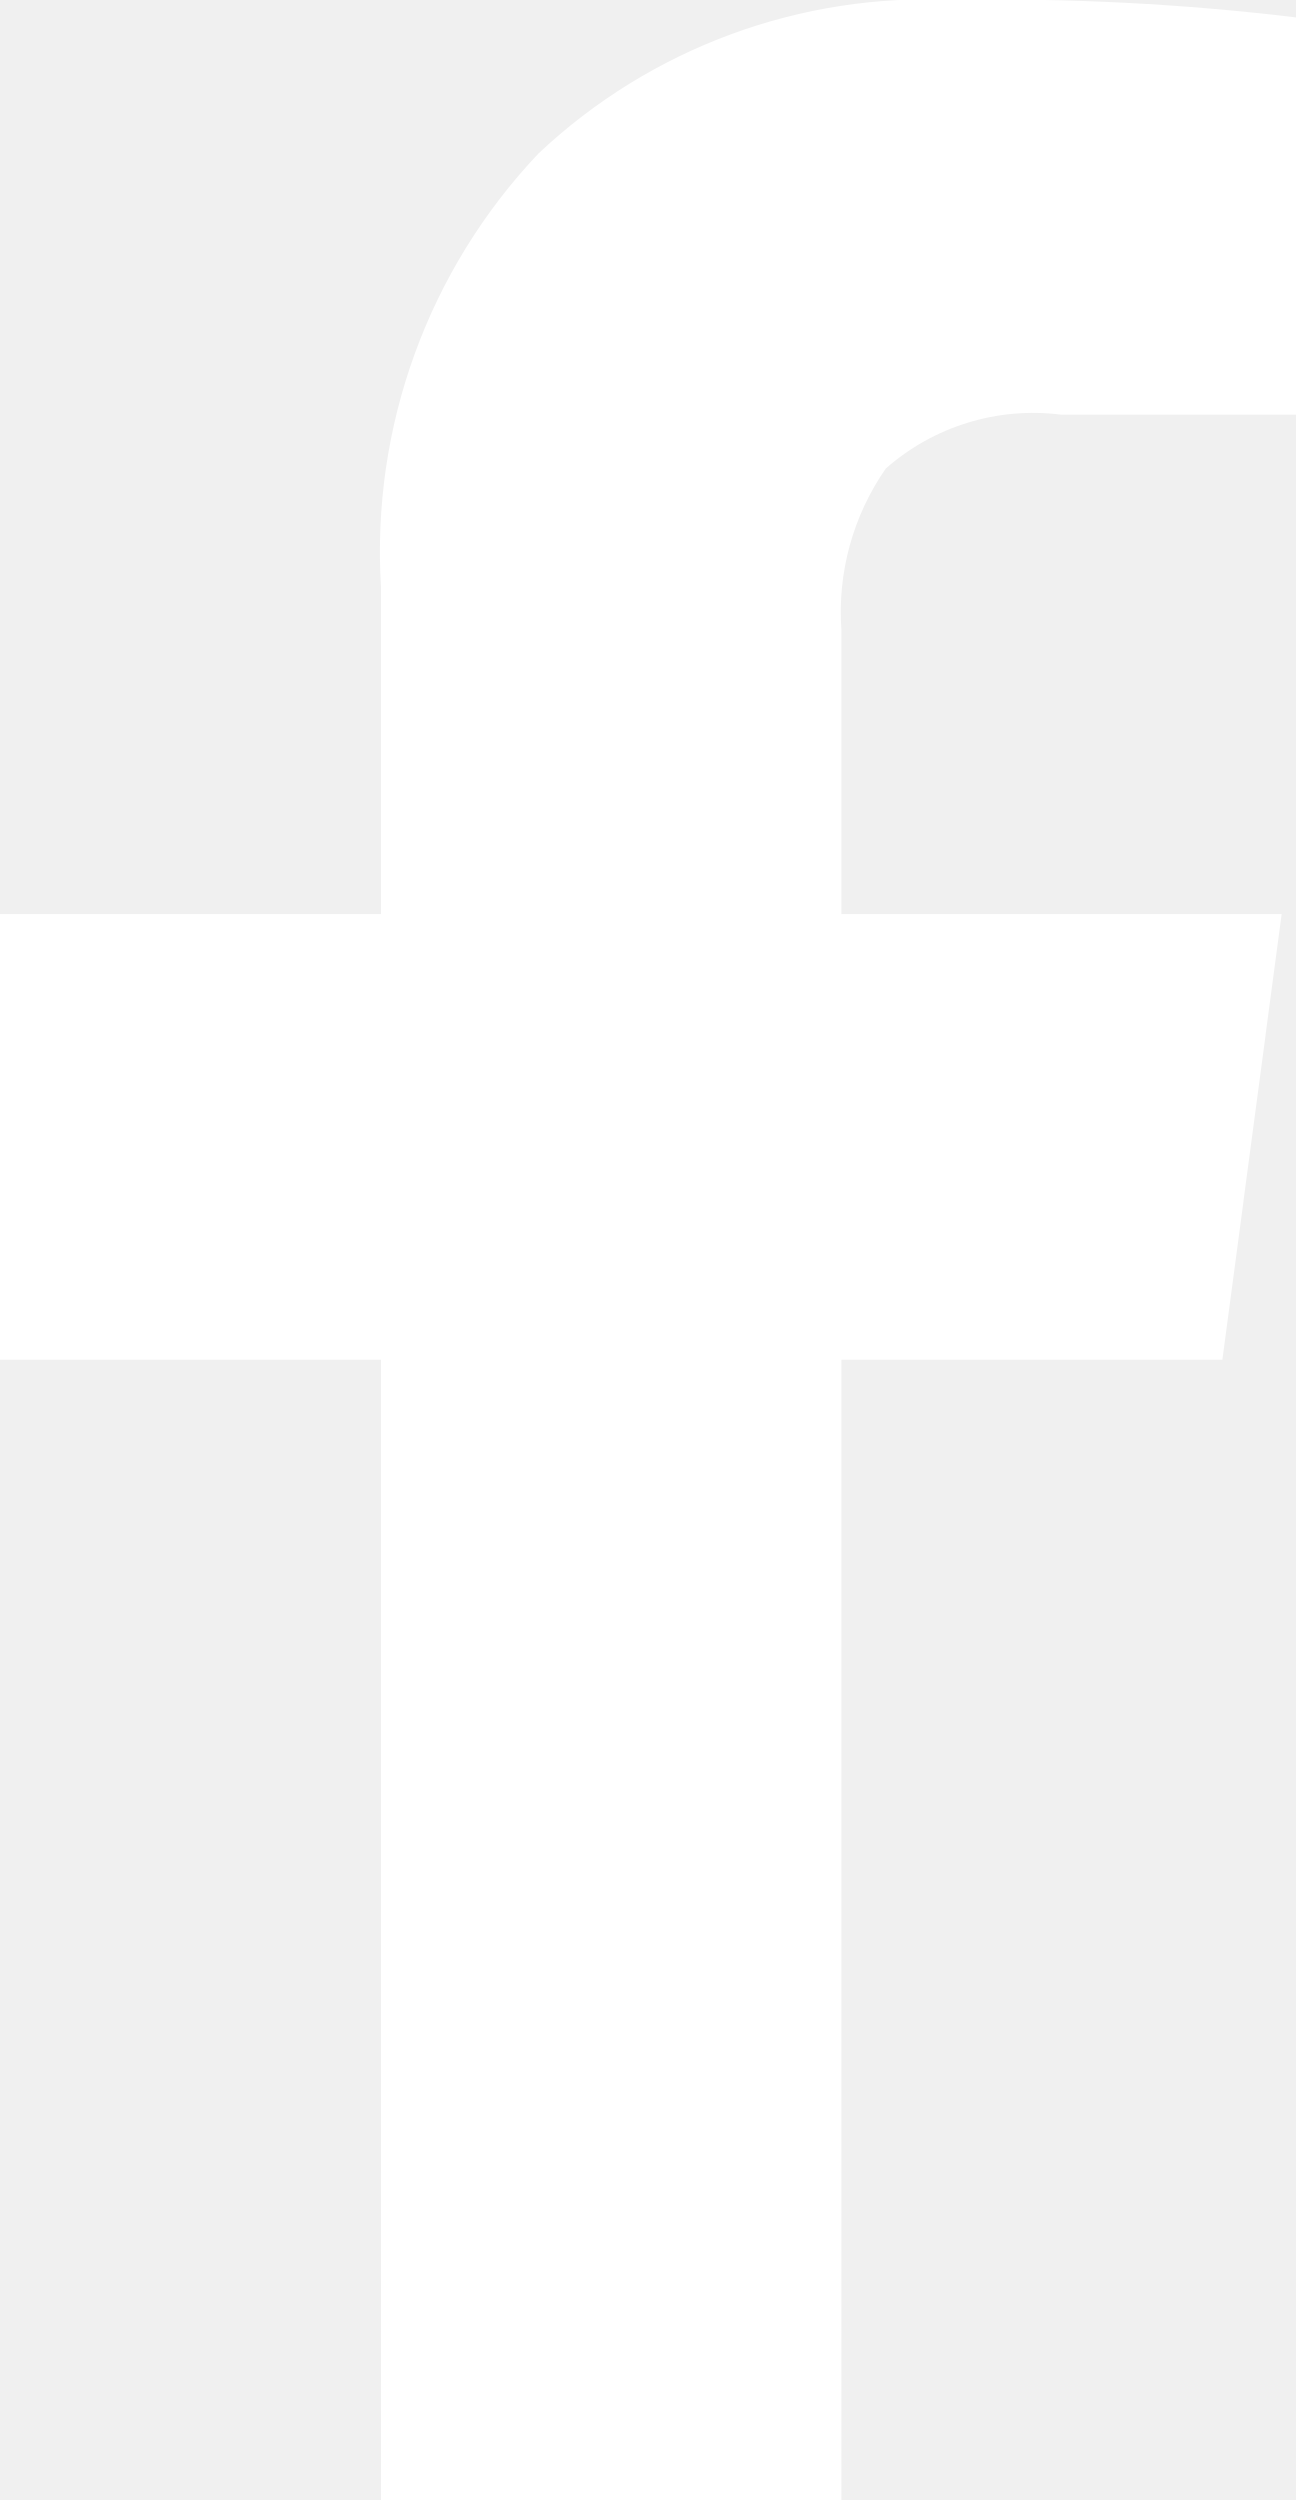
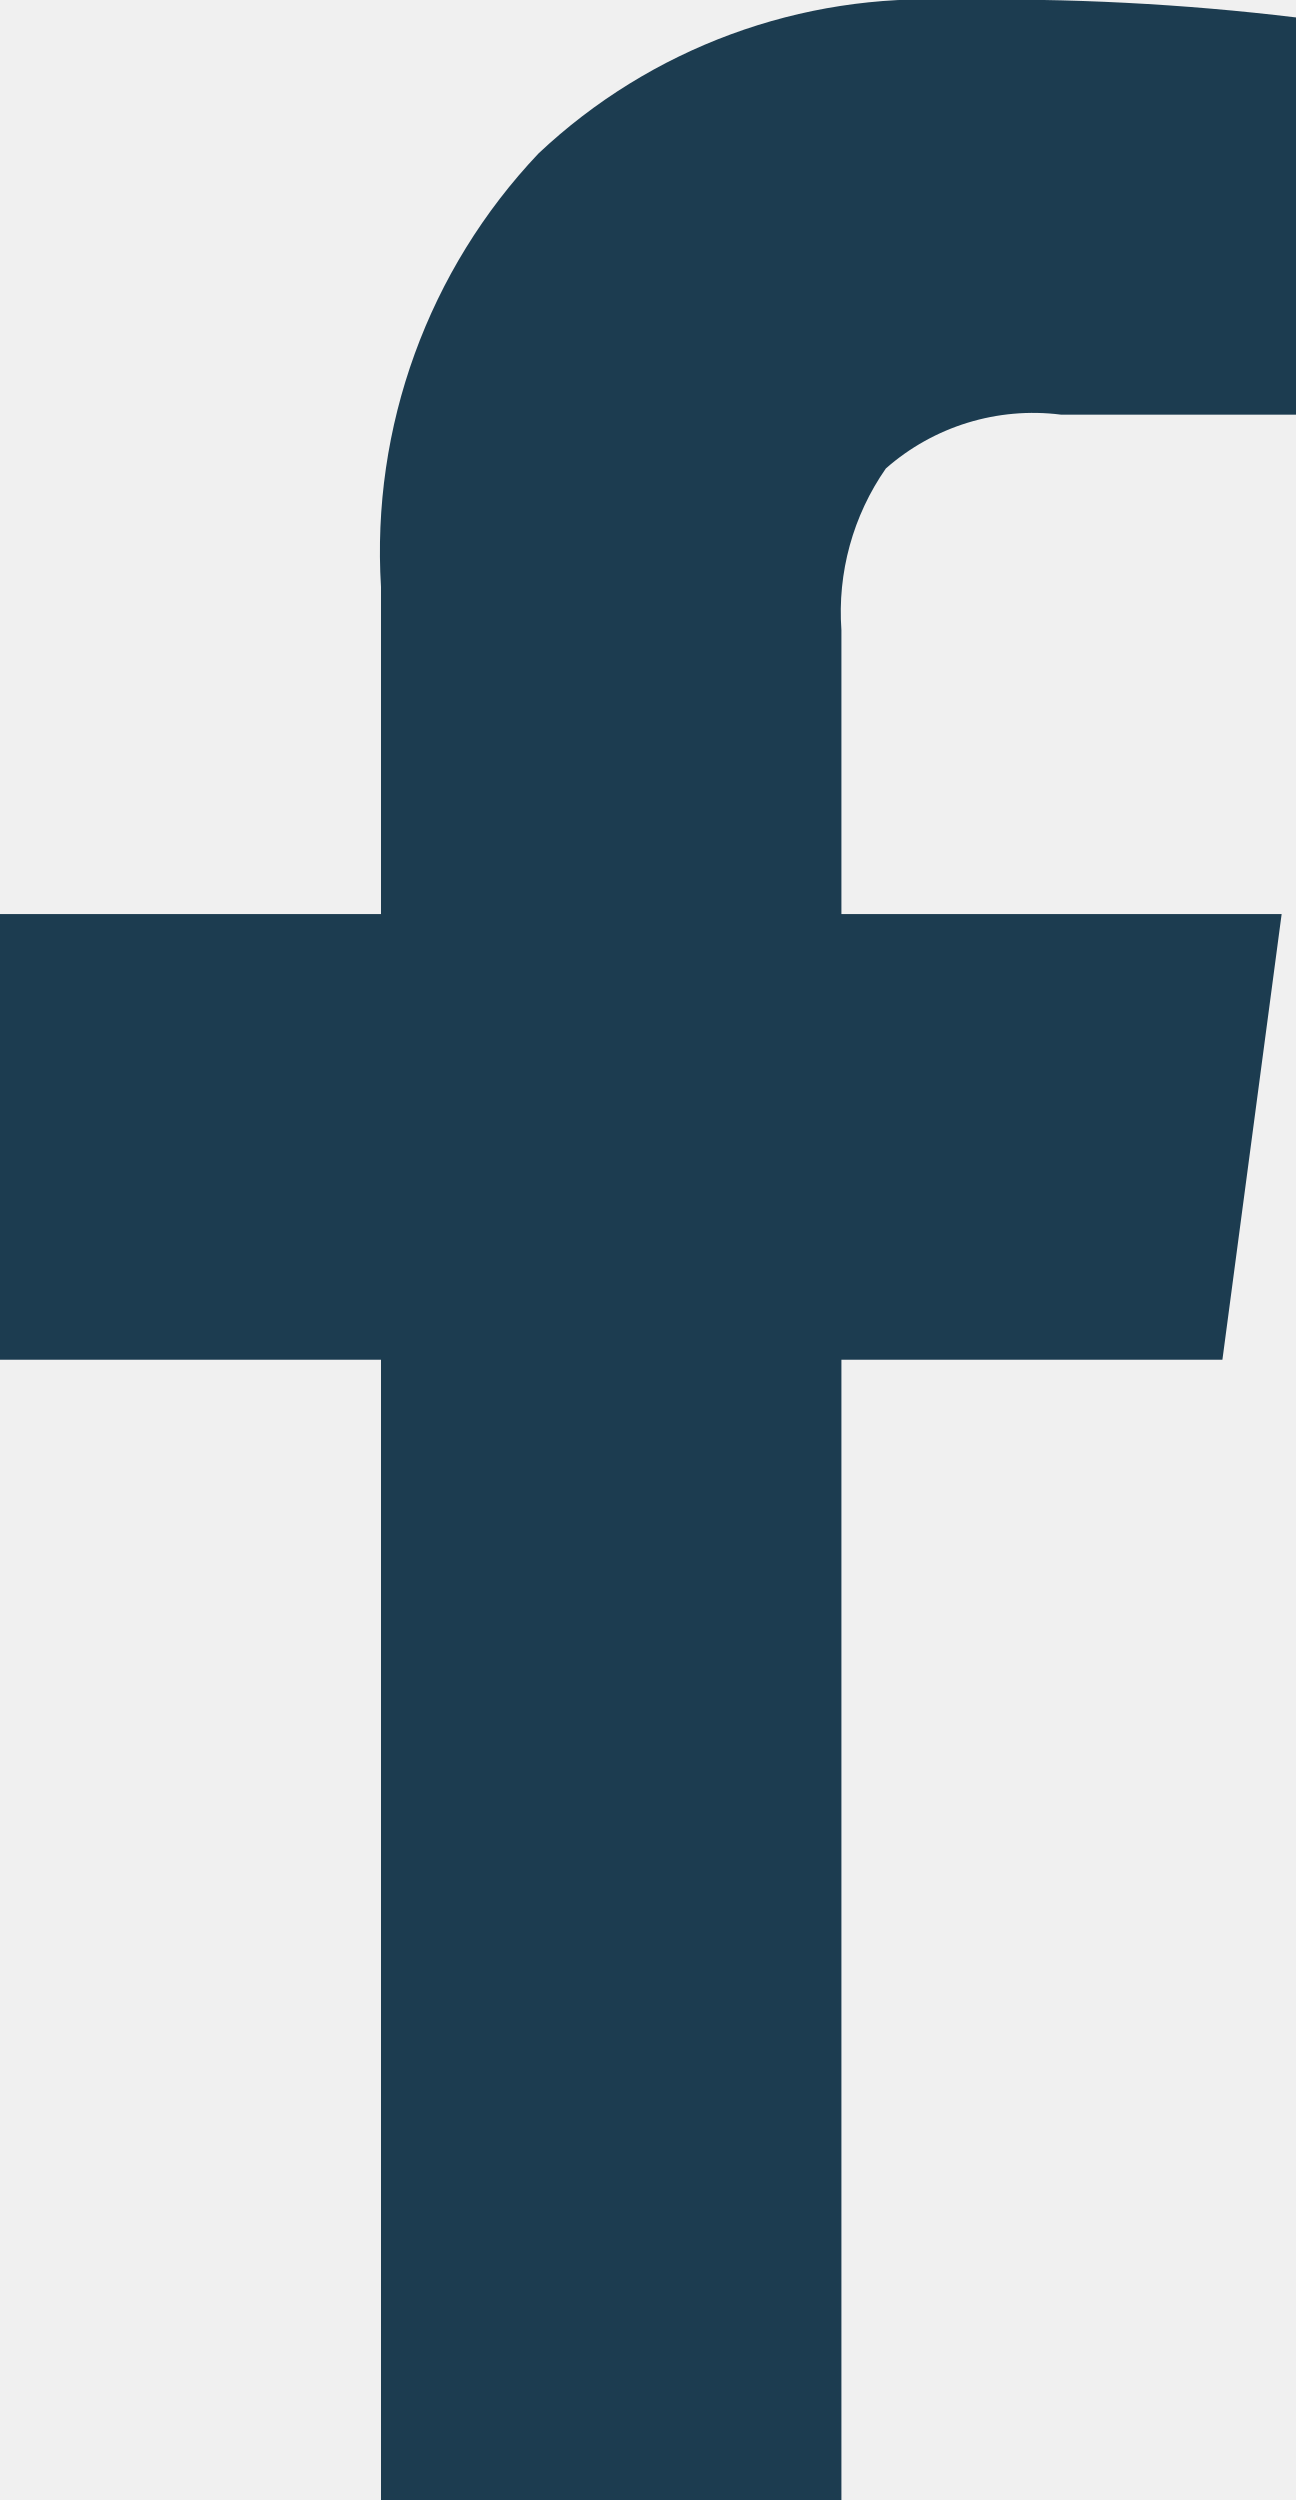
- <svg xmlns="http://www.w3.org/2000/svg" width="9.62" height="18.57" viewBox="0 0 9.62 18.57">
+ <svg xmlns="http://www.w3.org/2000/svg" width="9.62" height="18.57" fill="#1c3c50" viewBox="0 0 9.62 18.57">
  <defs>
    <style>
      .cls-1 {
-         fill: #fff;
+         fill: #1c3c50;
        fill-rule: evenodd;
      }
    </style>
  </defs>
  <path id="_" data-name="" class="cls-1" d="M1460.31,2273.84a4.207,4.207,0,0,0-3.09,1.14,4.3,4.3,0,0,0-1.17,3.22v2.43h-2.84v3.31h2.84v8.47h3.42v-8.47h2.83l0.44-3.31h-3.27v-2.11a1.866,1.866,0,0,1,.33-1.2,1.655,1.655,0,0,1,1.3-.4h1.75v-2.95a18.4,18.4,0,0,0-2.54-.13h0Z" transform="translate(-1453.22 -2273.84)" />
</svg>
